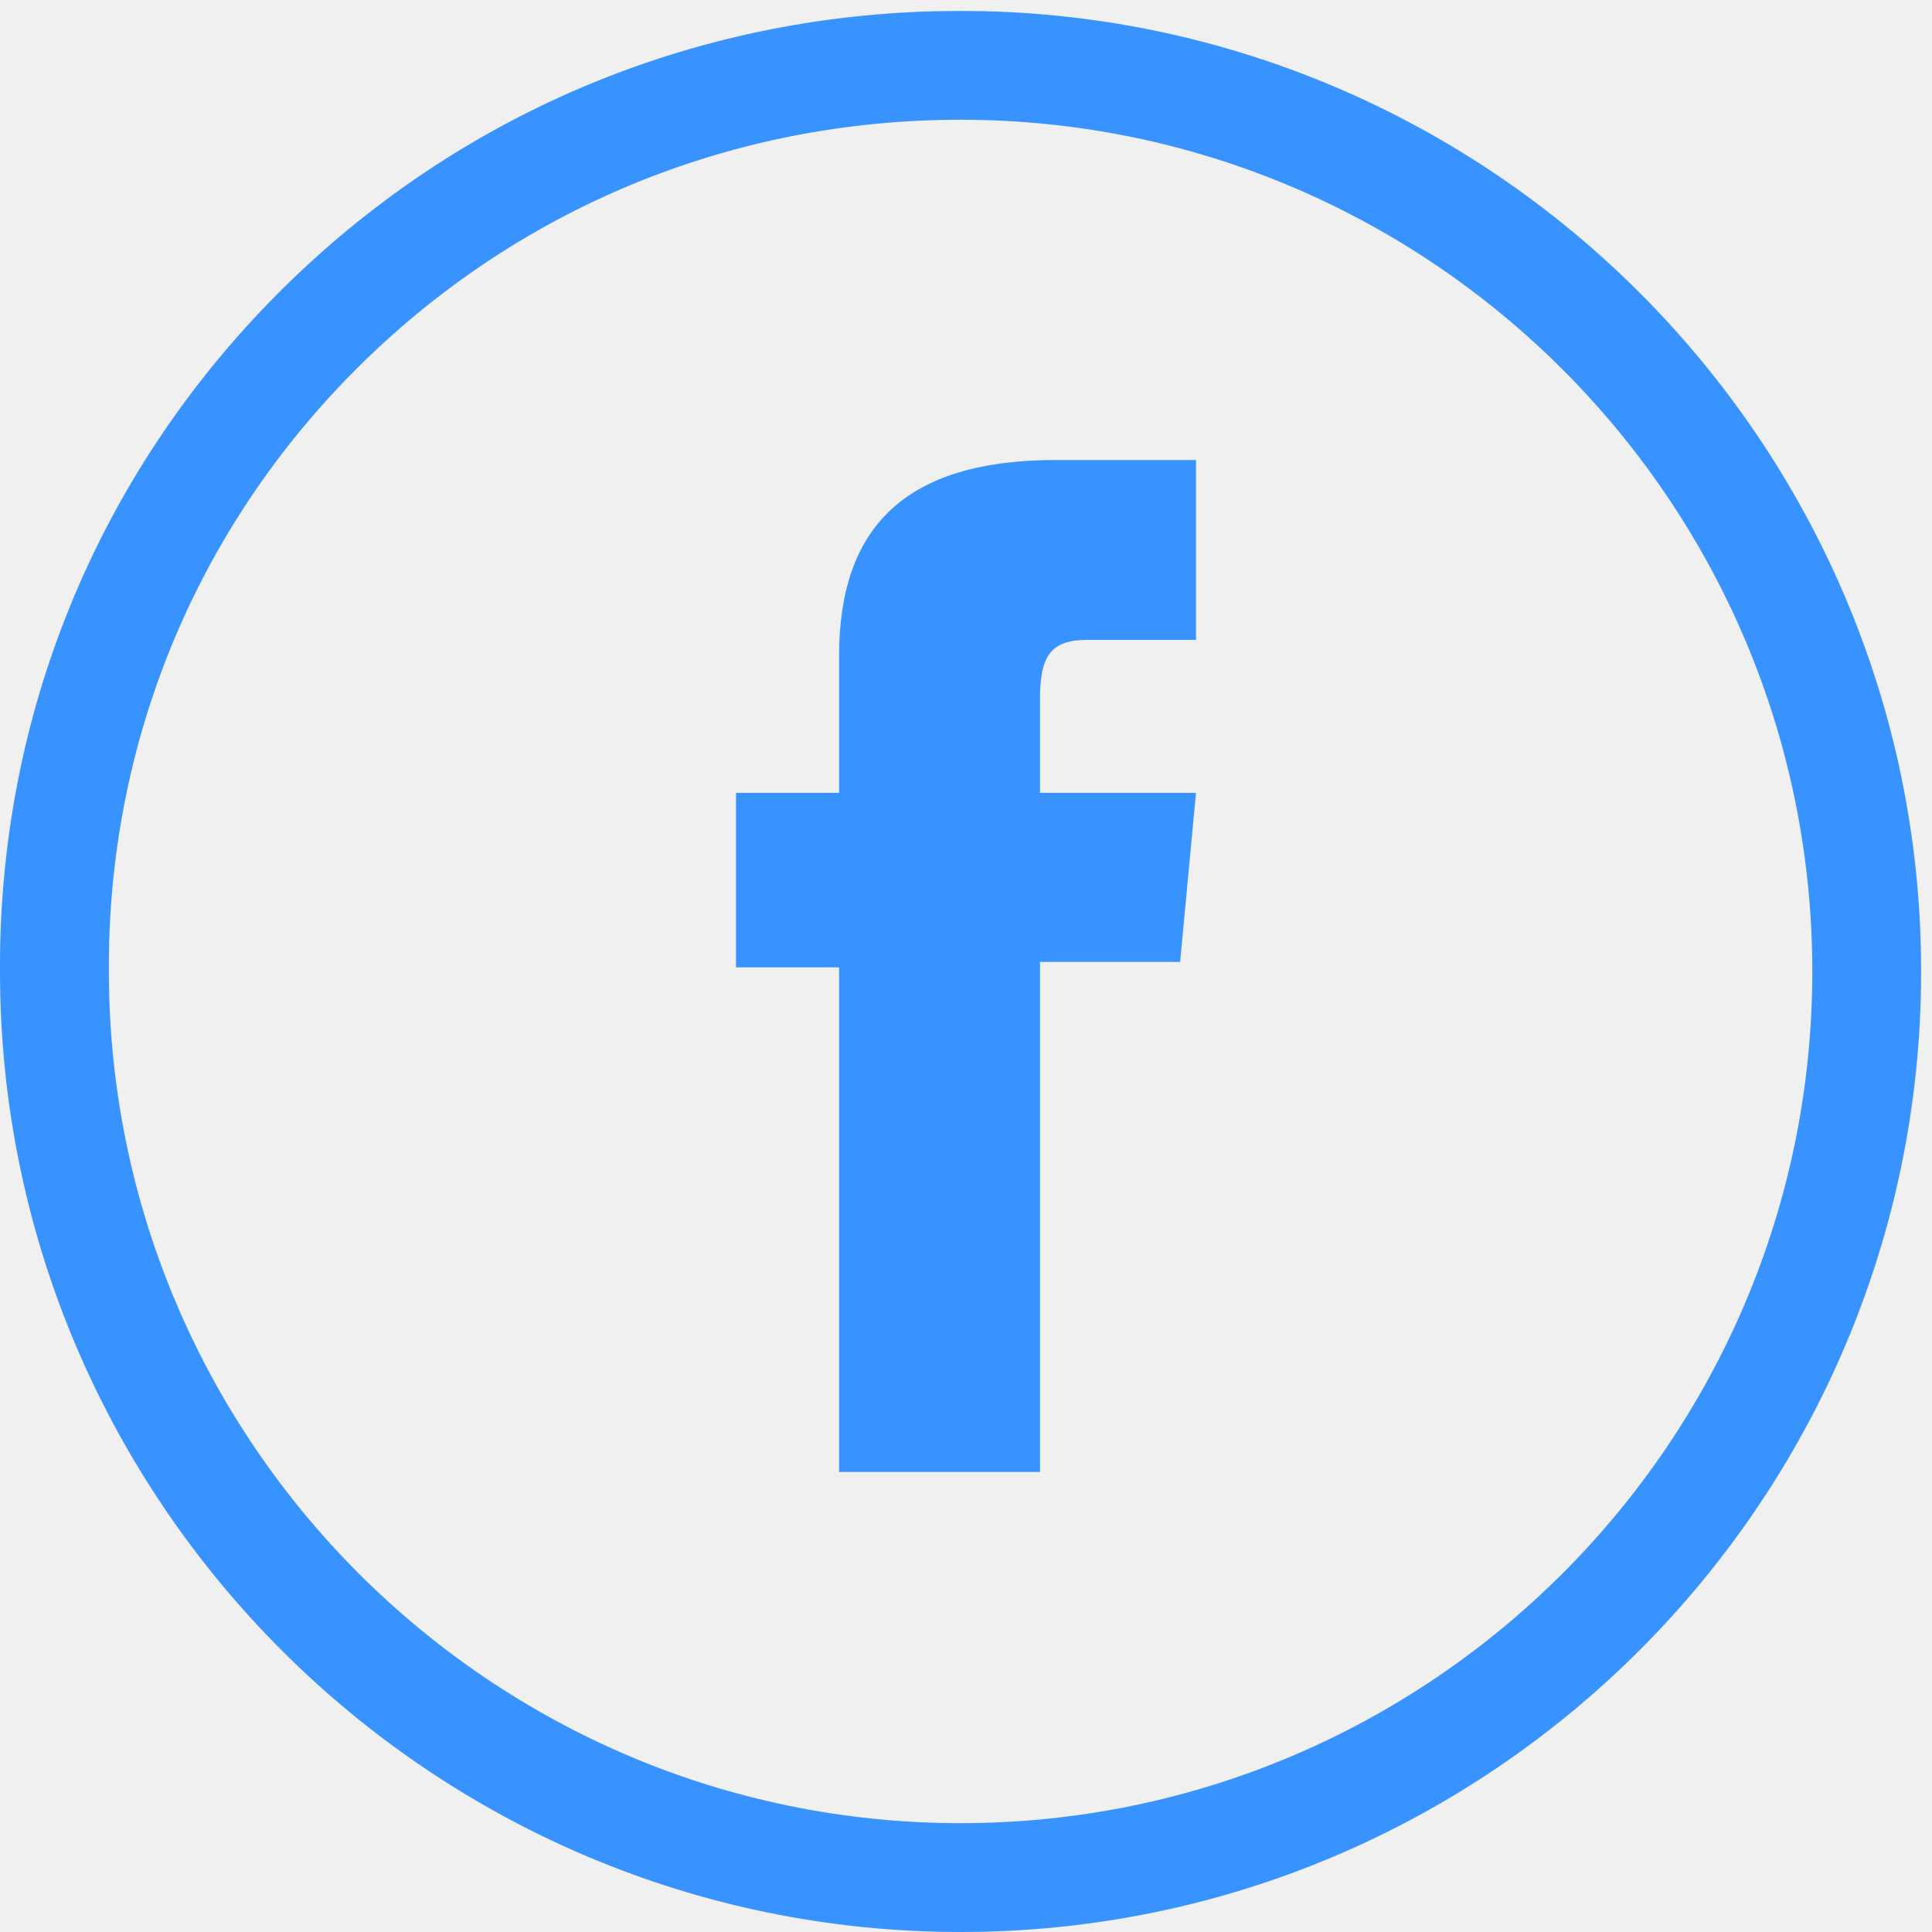
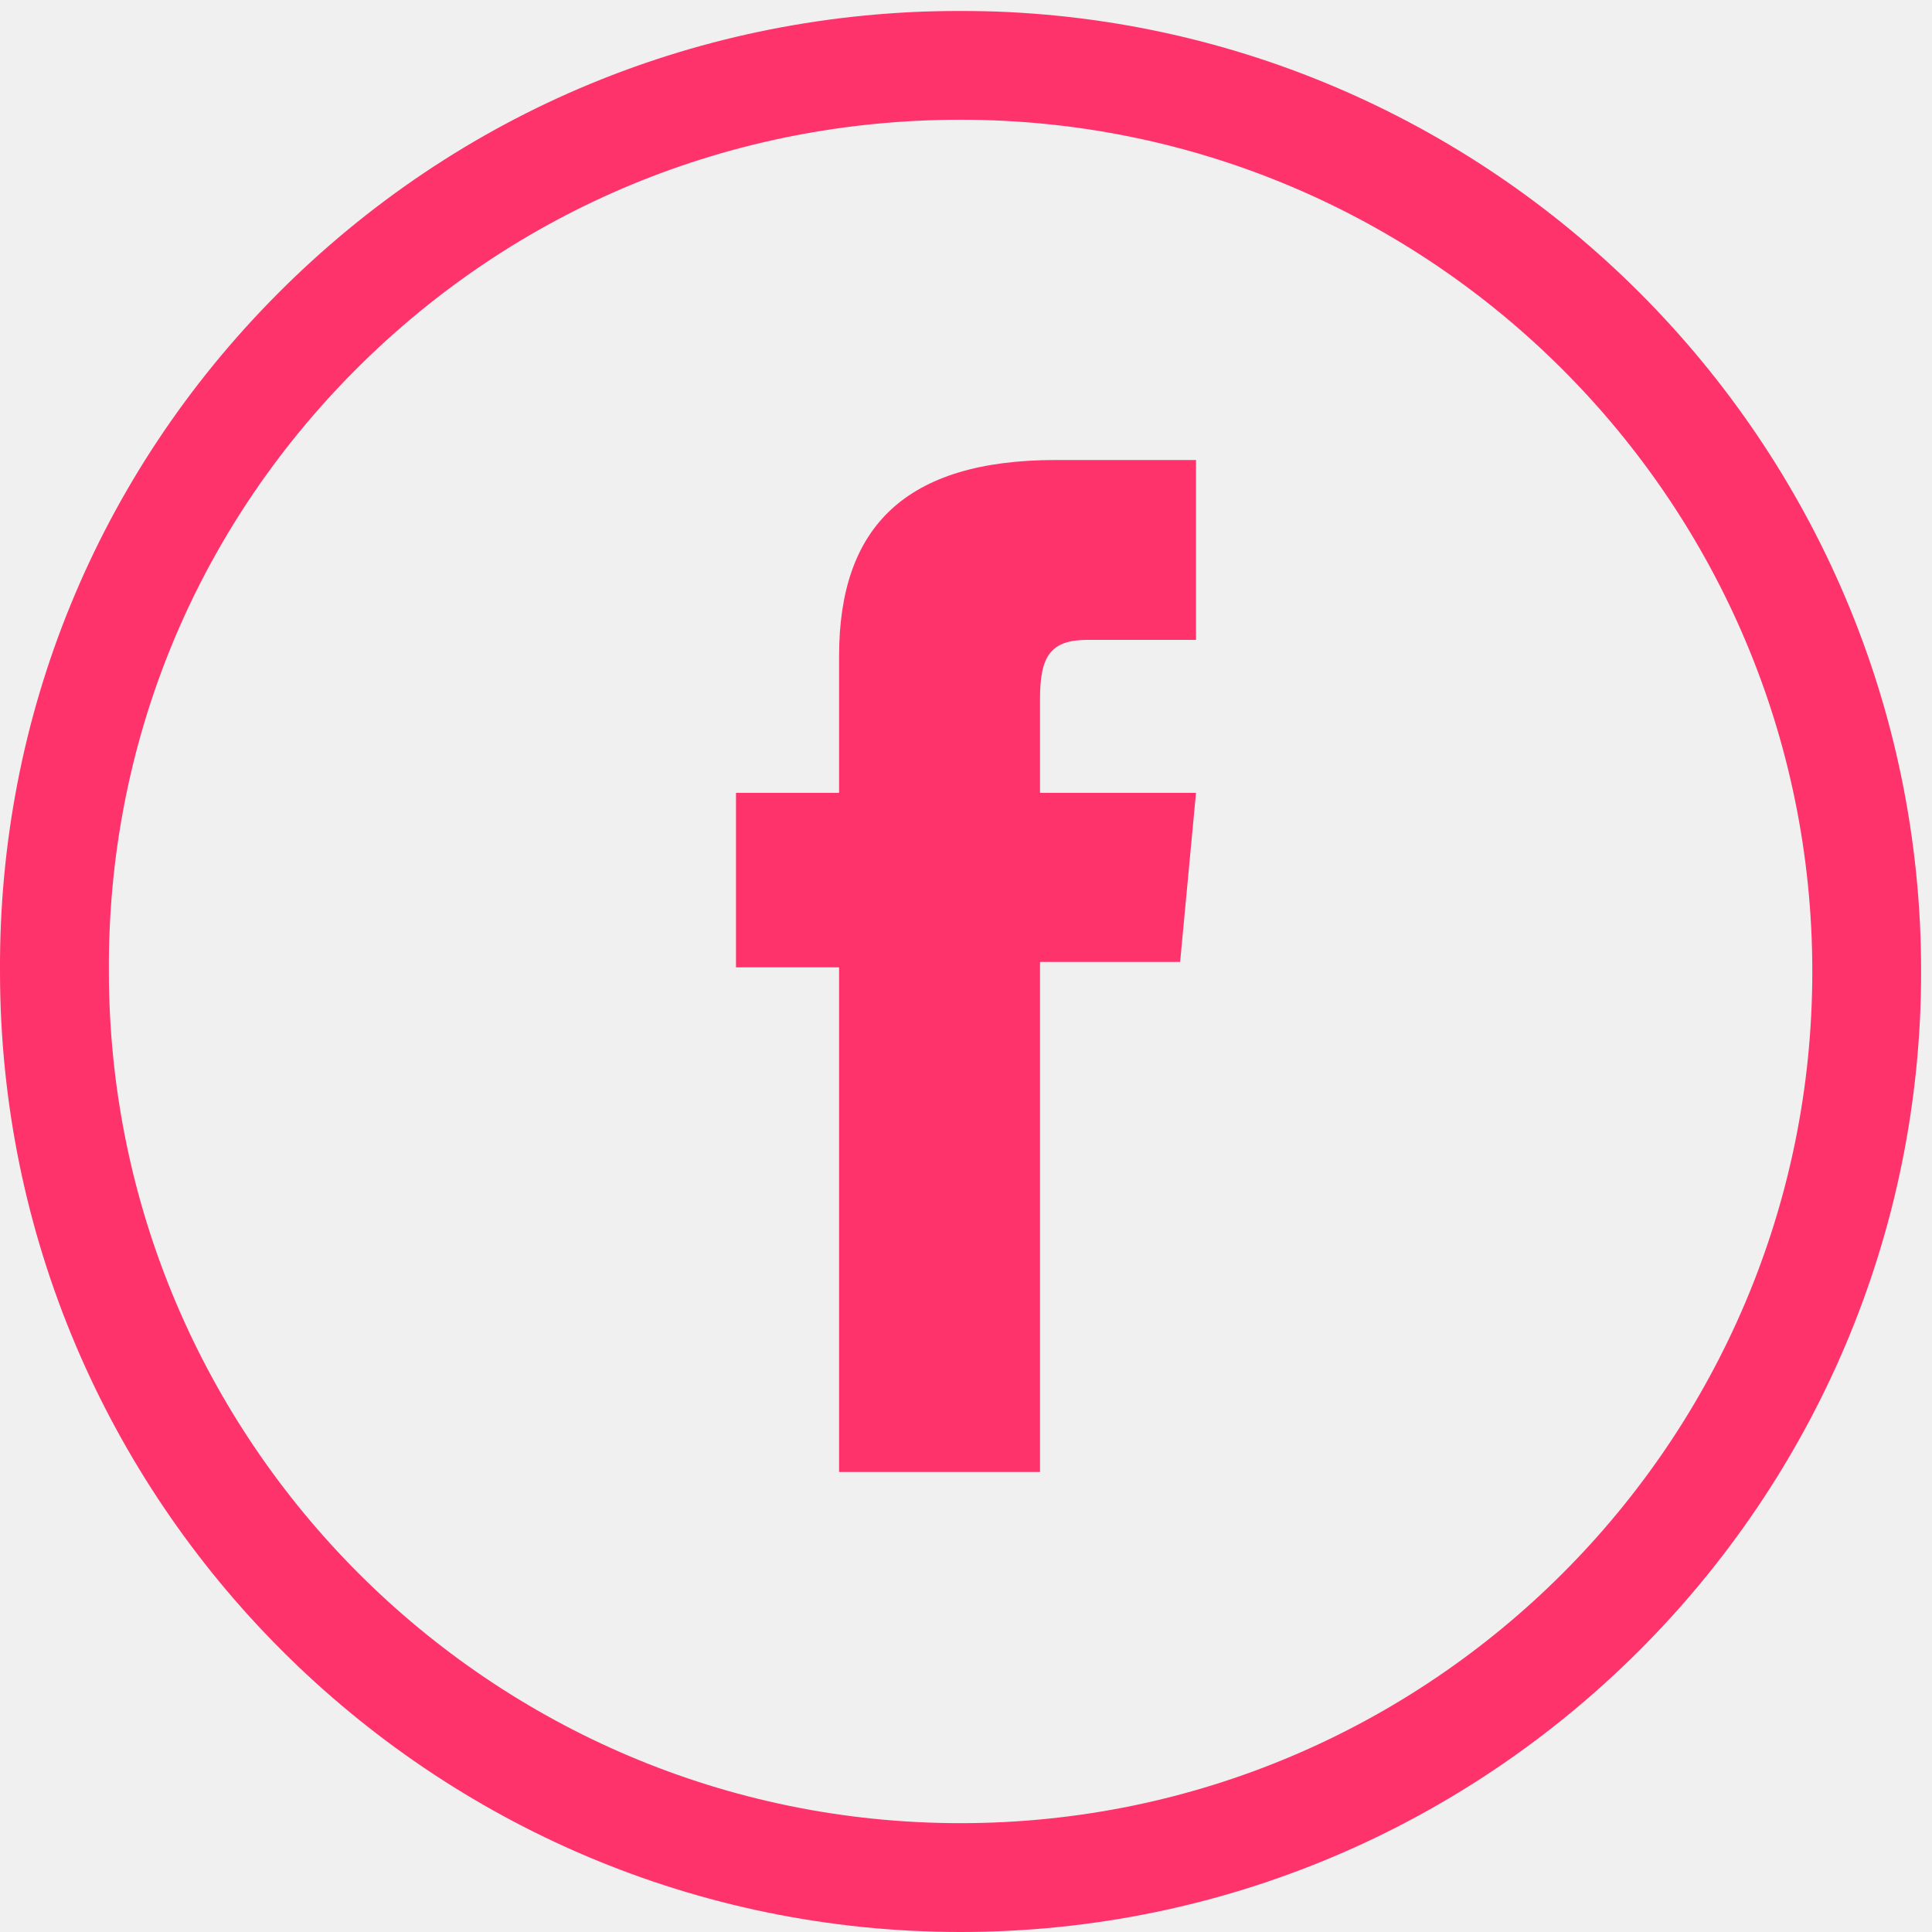
<svg xmlns="http://www.w3.org/2000/svg" xmlns:xlink="http://www.w3.org/1999/xlink" width="42px" height="42px" viewBox="0 0 42 42" version="1.1">
  <defs>
    <polygon id="path-1" points="41.764 42 0 42 0 0.237 41.764 0.237" />
  </defs>
  <g id="Page-1" stroke="none" stroke-width="1" fill="none" fill-rule="evenodd">
-     <g id="screenshot" transform="translate(-554, -672)">
-       <g id="facebook" transform="translate(554, 672)">
+     <g id="Procelar---En-Construcción" transform="translate(-671, -672)">
+       <g id="facebook" transform="translate(671, 672)">
        <g id="Group-3">
          <mask id="mask-2" fill="white">
            <use xlink:href="#path-1" />
          </mask>
          <g id="Clip-2" />
-           <path d="M20.882,2.603 C15.887,2.603 11.207,4.541 7.708,8.06 C4.237,11.55 2.339,16.185 2.367,21.112 C2.367,31.328 10.673,39.634 20.882,39.634 C31.092,39.634 39.398,31.328 39.398,21.119 C39.398,10.909 31.092,2.603 20.882,2.603 M20.882,42 C9.368,42 0,32.632 0,21.119 C-0.03,15.564 2.112,10.331 6.03,6.391 C9.977,2.423 15.252,0.237 20.882,0.237 C32.396,0.237 41.764,9.604 41.764,21.119 C41.764,32.632 32.396,42 20.882,42" id="Fill-1" fill="#3893FF" mask="url(#mask-2)" />
+           <path d="M20.882,2.603 C15.887,2.603 11.207,4.541 7.708,8.06 C4.237,11.55 2.339,16.185 2.367,21.112 C2.367,31.328 10.673,39.634 20.882,39.634 C31.092,39.634 39.398,31.328 39.398,21.119 C39.398,10.909 31.092,2.603 20.882,2.603 M20.882,42 C9.368,42 0,32.632 0,21.119 C-0.03,15.564 2.112,10.331 6.03,6.391 C9.977,2.423 15.252,0.237 20.882,0.237 C32.396,0.237 41.764,9.604 41.764,21.119 C41.764,32.632 32.396,42 20.882,42" id="Fill-1" fill="#FF336B" mask="url(#mask-2)" />
        </g>
-         <path d="M18.241,17.236 L16,17.236 L16,21.029 L18.241,21.029 L18.241,32 L22.609,32 L22.609,20.912 L25.655,20.912 L26,17.236 L22.609,17.236 L22.609,15.194 C22.609,14.26 22.839,13.91 23.644,13.91 L26,13.91 L26,10 L22.954,10 C19.678,10 18.241,11.459 18.241,14.26 C18.241,16.711 18.241,17.236 18.241,17.236" id="Fill-4" fill="#3893FF" />
+         <path d="M18.241,17.236 L16,17.236 L16,21.029 L18.241,21.029 L18.241,32 L22.609,32 L22.609,20.912 L25.655,20.912 L26,17.236 L22.609,17.236 L22.609,15.194 C22.609,14.26 22.839,13.91 23.644,13.91 L26,13.91 L26,10 L22.954,10 C19.678,10 18.241,11.459 18.241,14.26 C18.241,16.711 18.241,17.236 18.241,17.236" id="Fill-4" fill="#FF336B" />
      </g>
    </g>
  </g>
</svg>
